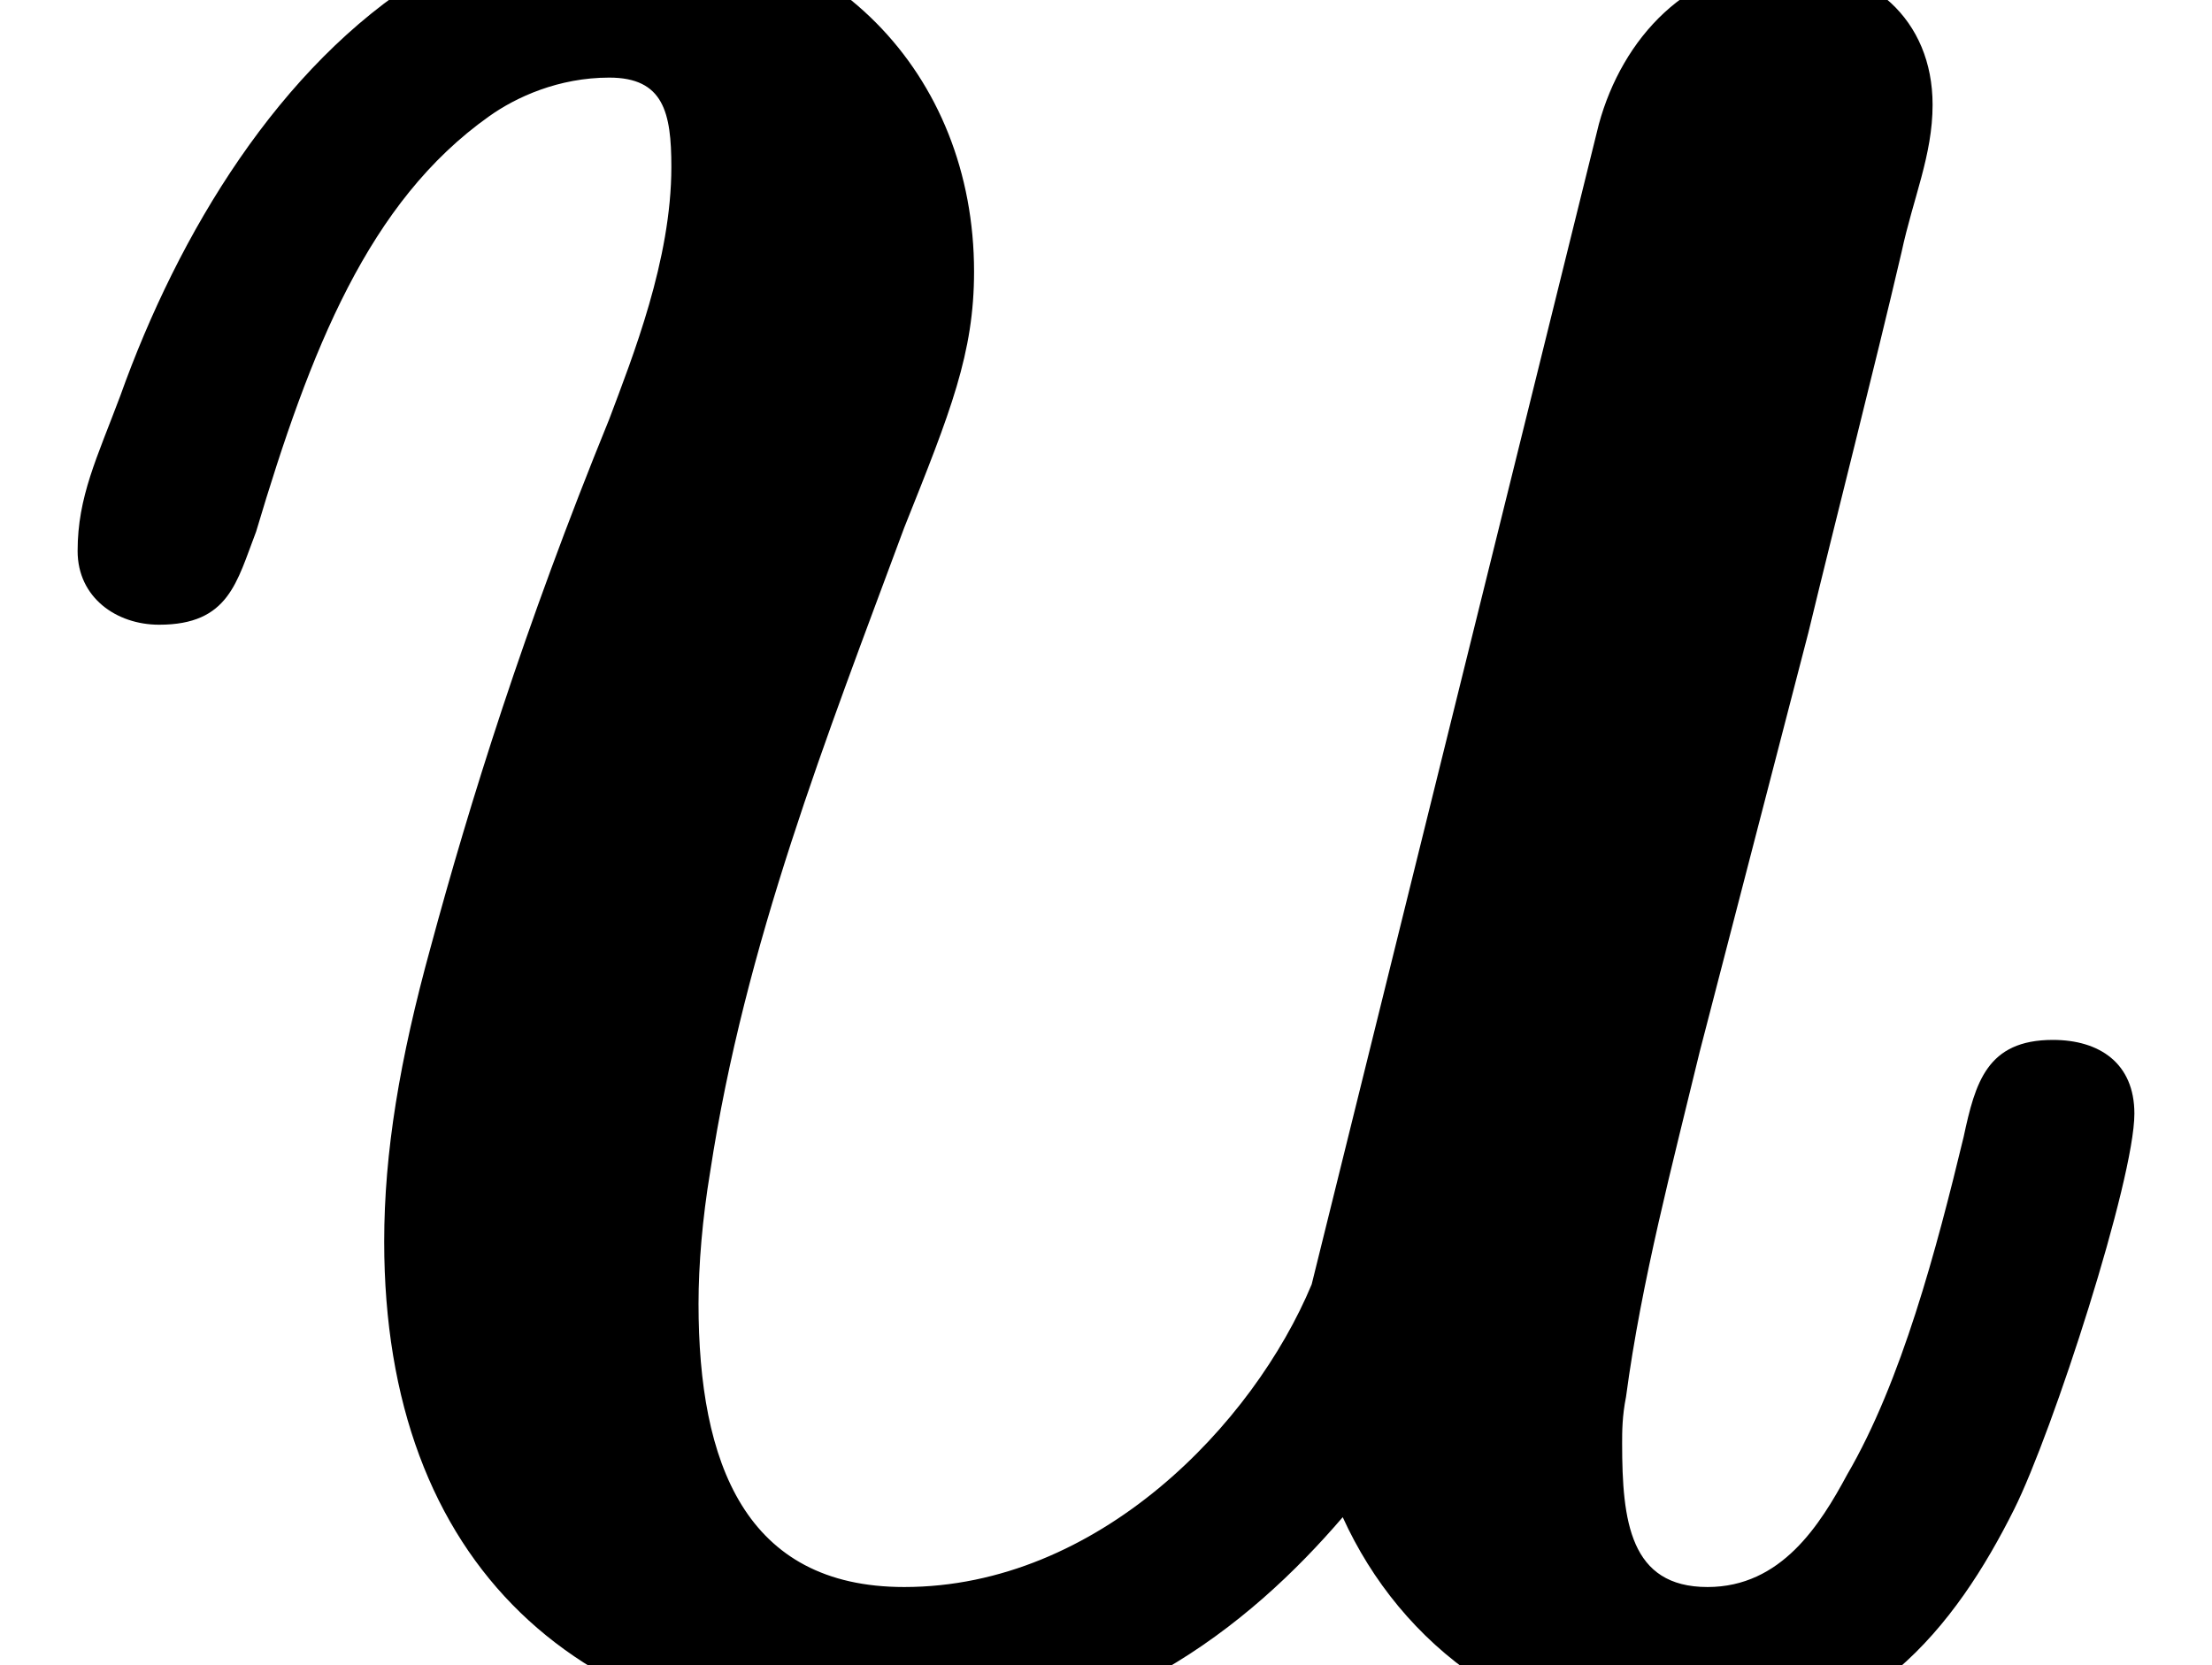
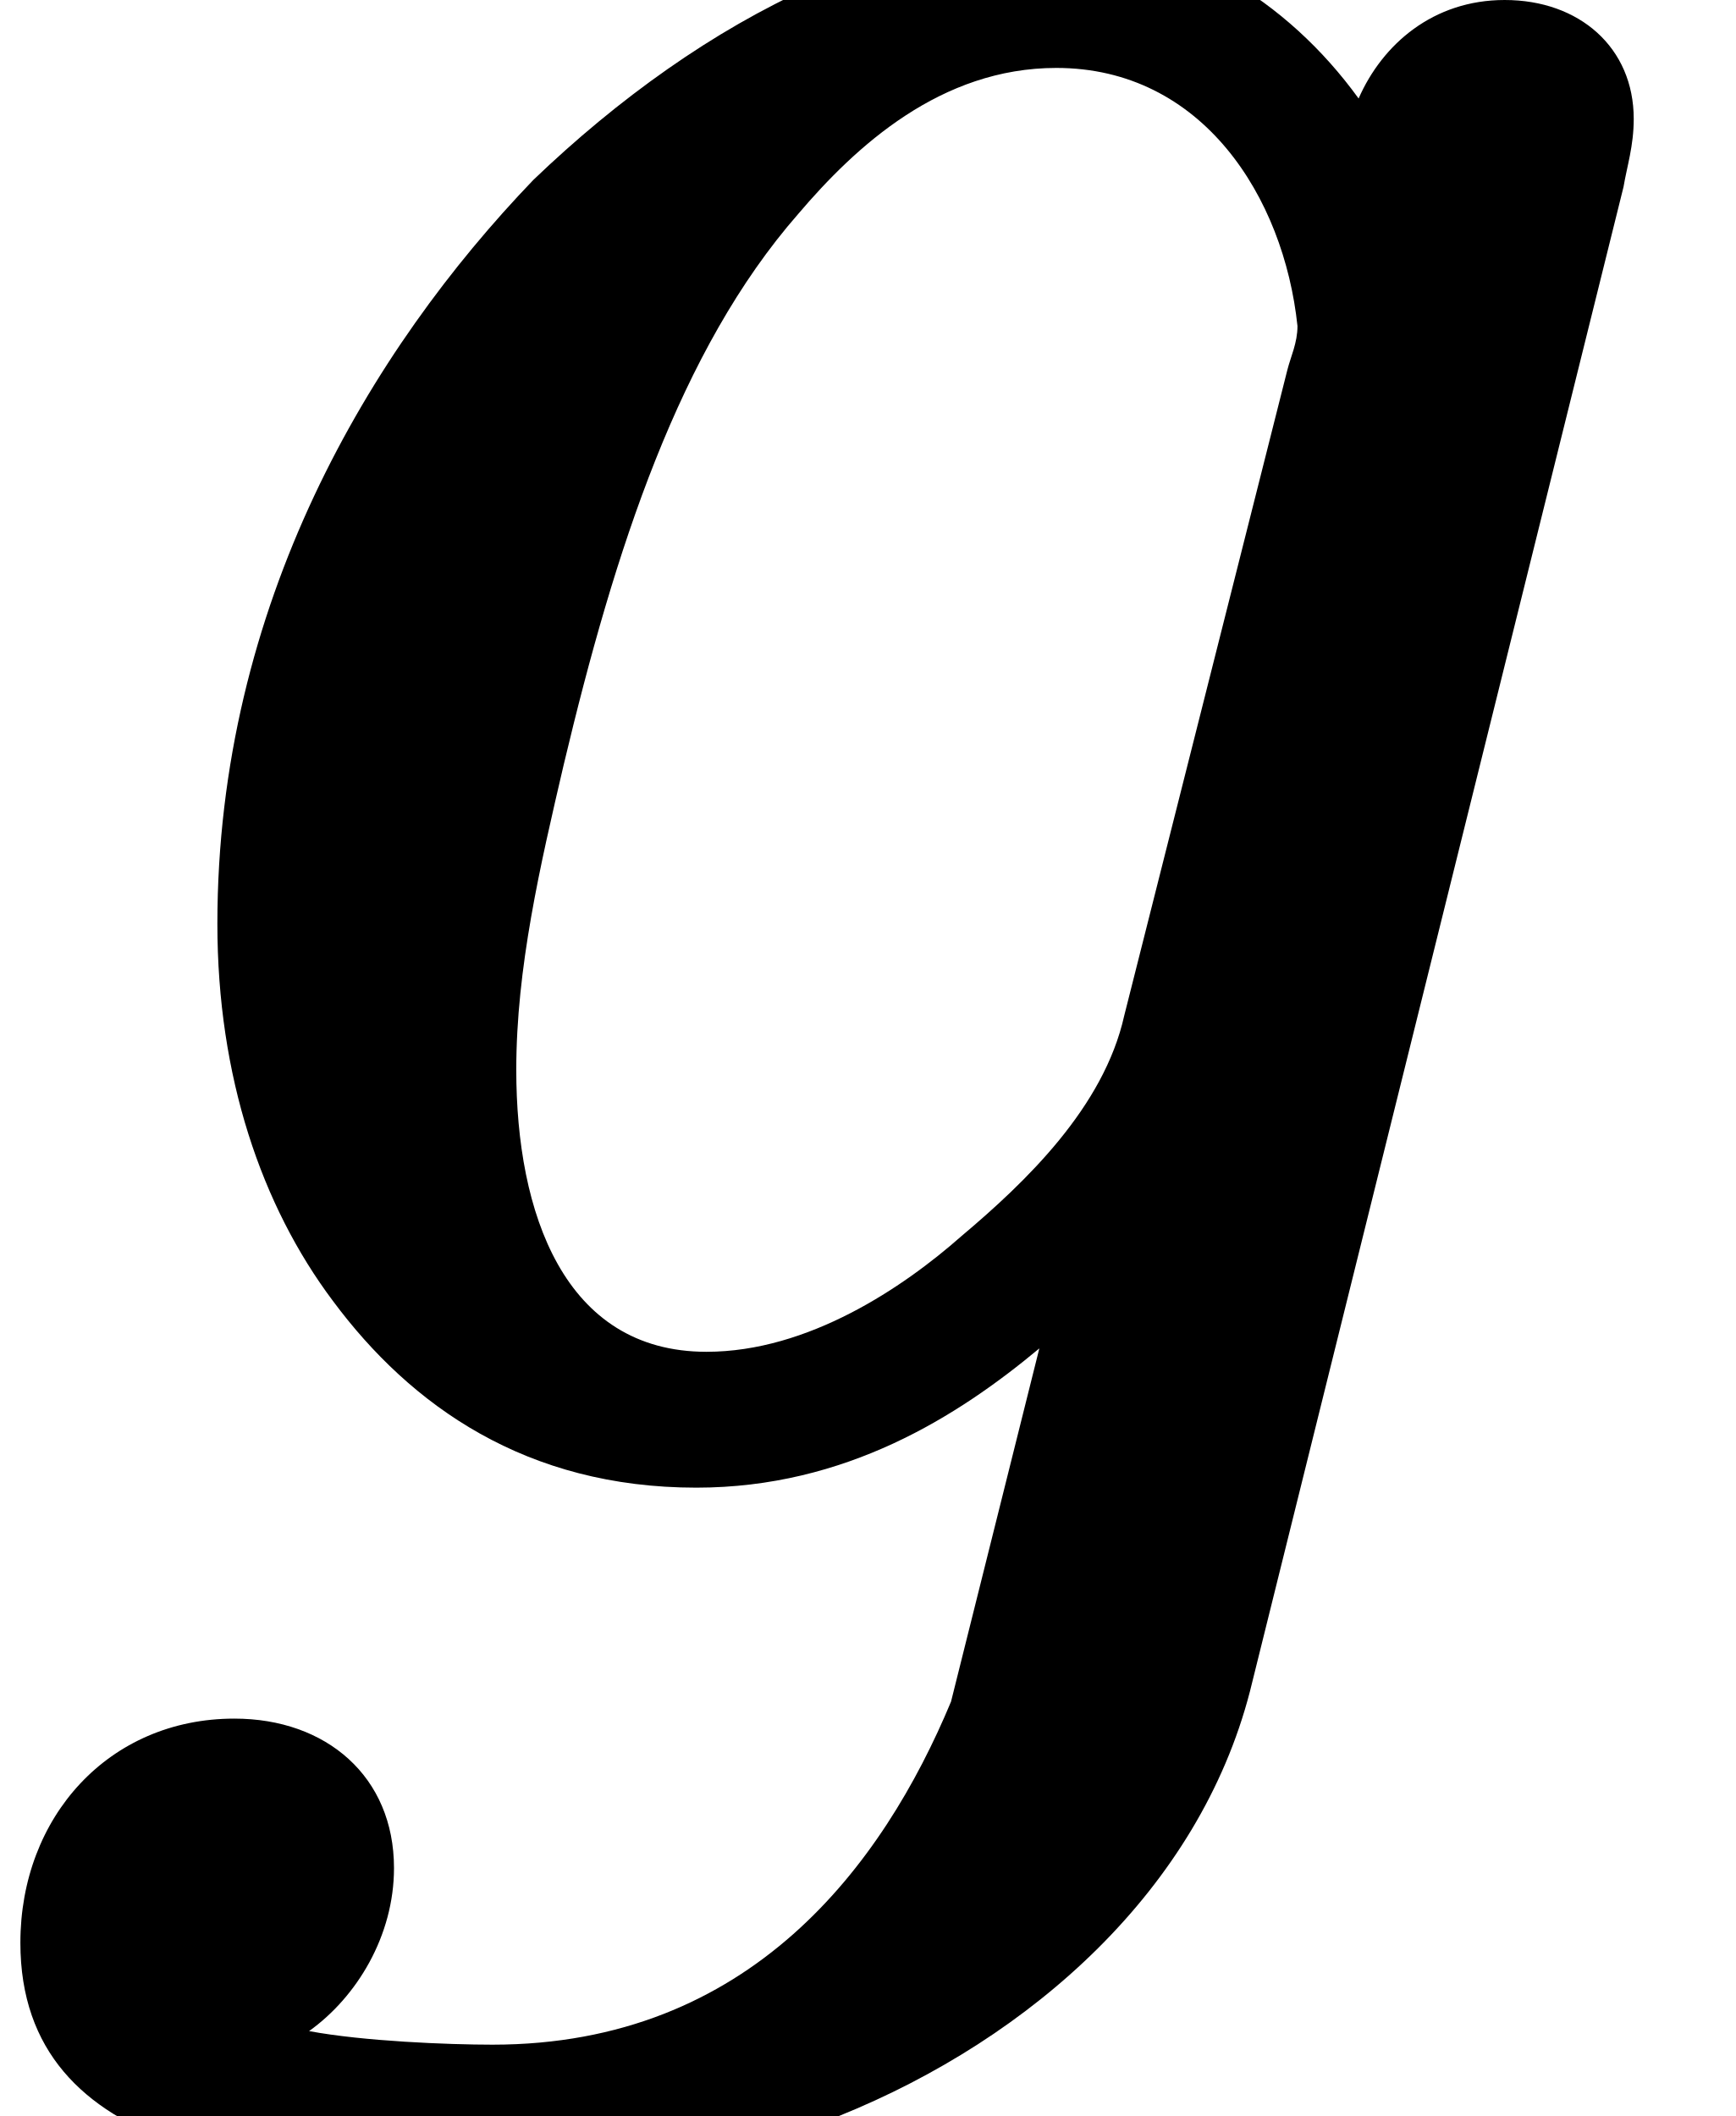
- <svg xmlns="http://www.w3.org/2000/svg" xmlns:xlink="http://www.w3.org/1999/xlink" version="1.1" width="5.7pt" height="4.29pt" viewBox="0 -4.29 5.7 4.29">
+ <svg xmlns="http://www.w3.org/2000/svg" xmlns:xlink="http://www.w3.org/1999/xlink" version="1.1" width="5.11pt" height="6.23pt" viewBox="0 -4.29 5.11 6.23">
  <defs>
-     <path id="g12-117" d="M5.29-1.61C5.12-1.61 5.09-1.5 5.06-1.36C4.99-1.07 4.9-.73 4.76-.49C4.69-.36 4.59-.2 4.4-.2C4.2-.2 4.18-.37 4.18-.57C4.18-.6 4.18-.64 4.19-.69C4.23-.99 4.31-1.29 4.38-1.58L4.66-2.66C4.73-2.95 4.83-3.34 4.9-3.64C4.93-3.78 4.98-3.89 4.98-4.02C4.98-4.24 4.82-4.38 4.6-4.38C4.35-4.38 4.18-4.19 4.12-3.97L3.38-.98C3.23-.62 2.83-.2 2.33-.2C1.92-.2 1.8-.52 1.8-.93C1.8-1.03 1.81-1.15 1.83-1.27C1.92-1.86 2.13-2.39 2.33-2.93C2.45-3.23 2.51-3.38 2.51-3.59C2.51-4.1 2.14-4.49 1.6-4.49C1.41-4.49 1.24-4.43 1.09-4.35C.72-4.12 .46-3.69 .31-3.27C.25-3.11 .2-3.01 .2-2.87C.2-2.75 .3-2.68 .41-2.68C.59-2.68 .61-2.79 .66-2.92C.8-3.39 .95-3.77 1.26-3.99C1.33-4.04 1.44-4.09 1.57-4.09C1.71-4.09 1.73-4 1.73-3.86C1.73-3.62 1.63-3.37 1.57-3.21C1.35-2.67 1.21-2.22 1.11-1.85C1.03-1.56 .99-1.32 .99-1.09C.99-.26 1.49 .2 2.3 .2C2.85 .2 3.22-.1 3.46-.38C3.61-.05 3.93 .2 4.37 .2C4.81 .2 5.04-.1 5.19-.4C5.29-.6 5.5-1.25 5.5-1.42C5.5-1.55 5.41-1.61 5.29-1.61Z" />
+     <path id="g12-103" d="M1.52-1.14C1.52-1.44 1.59-1.74 1.66-2.04C1.81-2.67 2-3.26 2.35-3.66C2.52-3.86 2.77-4.09 3.11-4.09C3.54-4.09 3.78-3.71 3.82-3.33C3.82-3.28 3.8-3.24 3.79-3.2L3.31-1.3C3.25-1.03 3.02-.81 2.83-.65C2.66-.5 2.38-.31 2.08-.31C1.66-.31 1.52-.72 1.52-1.14ZM4.43-4.29C4.22-4.29 4.07-4.16 4-4C3.79-4.29 3.47-4.49 3.1-4.49C2.86-4.49 2.62-4.43 2.39-4.33C2.1-4.2 1.82-4 1.57-3.76C1.09-3.26 .64-2.51 .64-1.57C.64-1.12 .77-.74 .98-.46C1.21-.15 1.55 .09 2.05 .09C2.49 .09 2.82-.12 3.06-.32L2.8 .72C2.6 1.2 2.21 1.73 1.45 1.73C1.32 1.73 1.07 1.72 .91 1.69C1.05 1.59 1.16 1.41 1.16 1.21C1.16 .94 .96 .77 .69 .77C.32 .77 .06 1.06 .06 1.43C.06 2.07 .81 2.13 1.47 2.13C1.85 2.13 2.19 2.06 2.47 1.94C3.04 1.71 3.53 1.27 3.68 .69L4.78-3.74C4.79-3.8 4.81-3.86 4.81-3.94C4.81-4.15 4.65-4.29 4.43-4.29Z" />
  </defs>
  <g id="page72">
-     <use x="0" y="0" xlink:href="#g12-117" />
+     <use x="0" y="0" xlink:href="#g12-103" />
  </g>
</svg>
